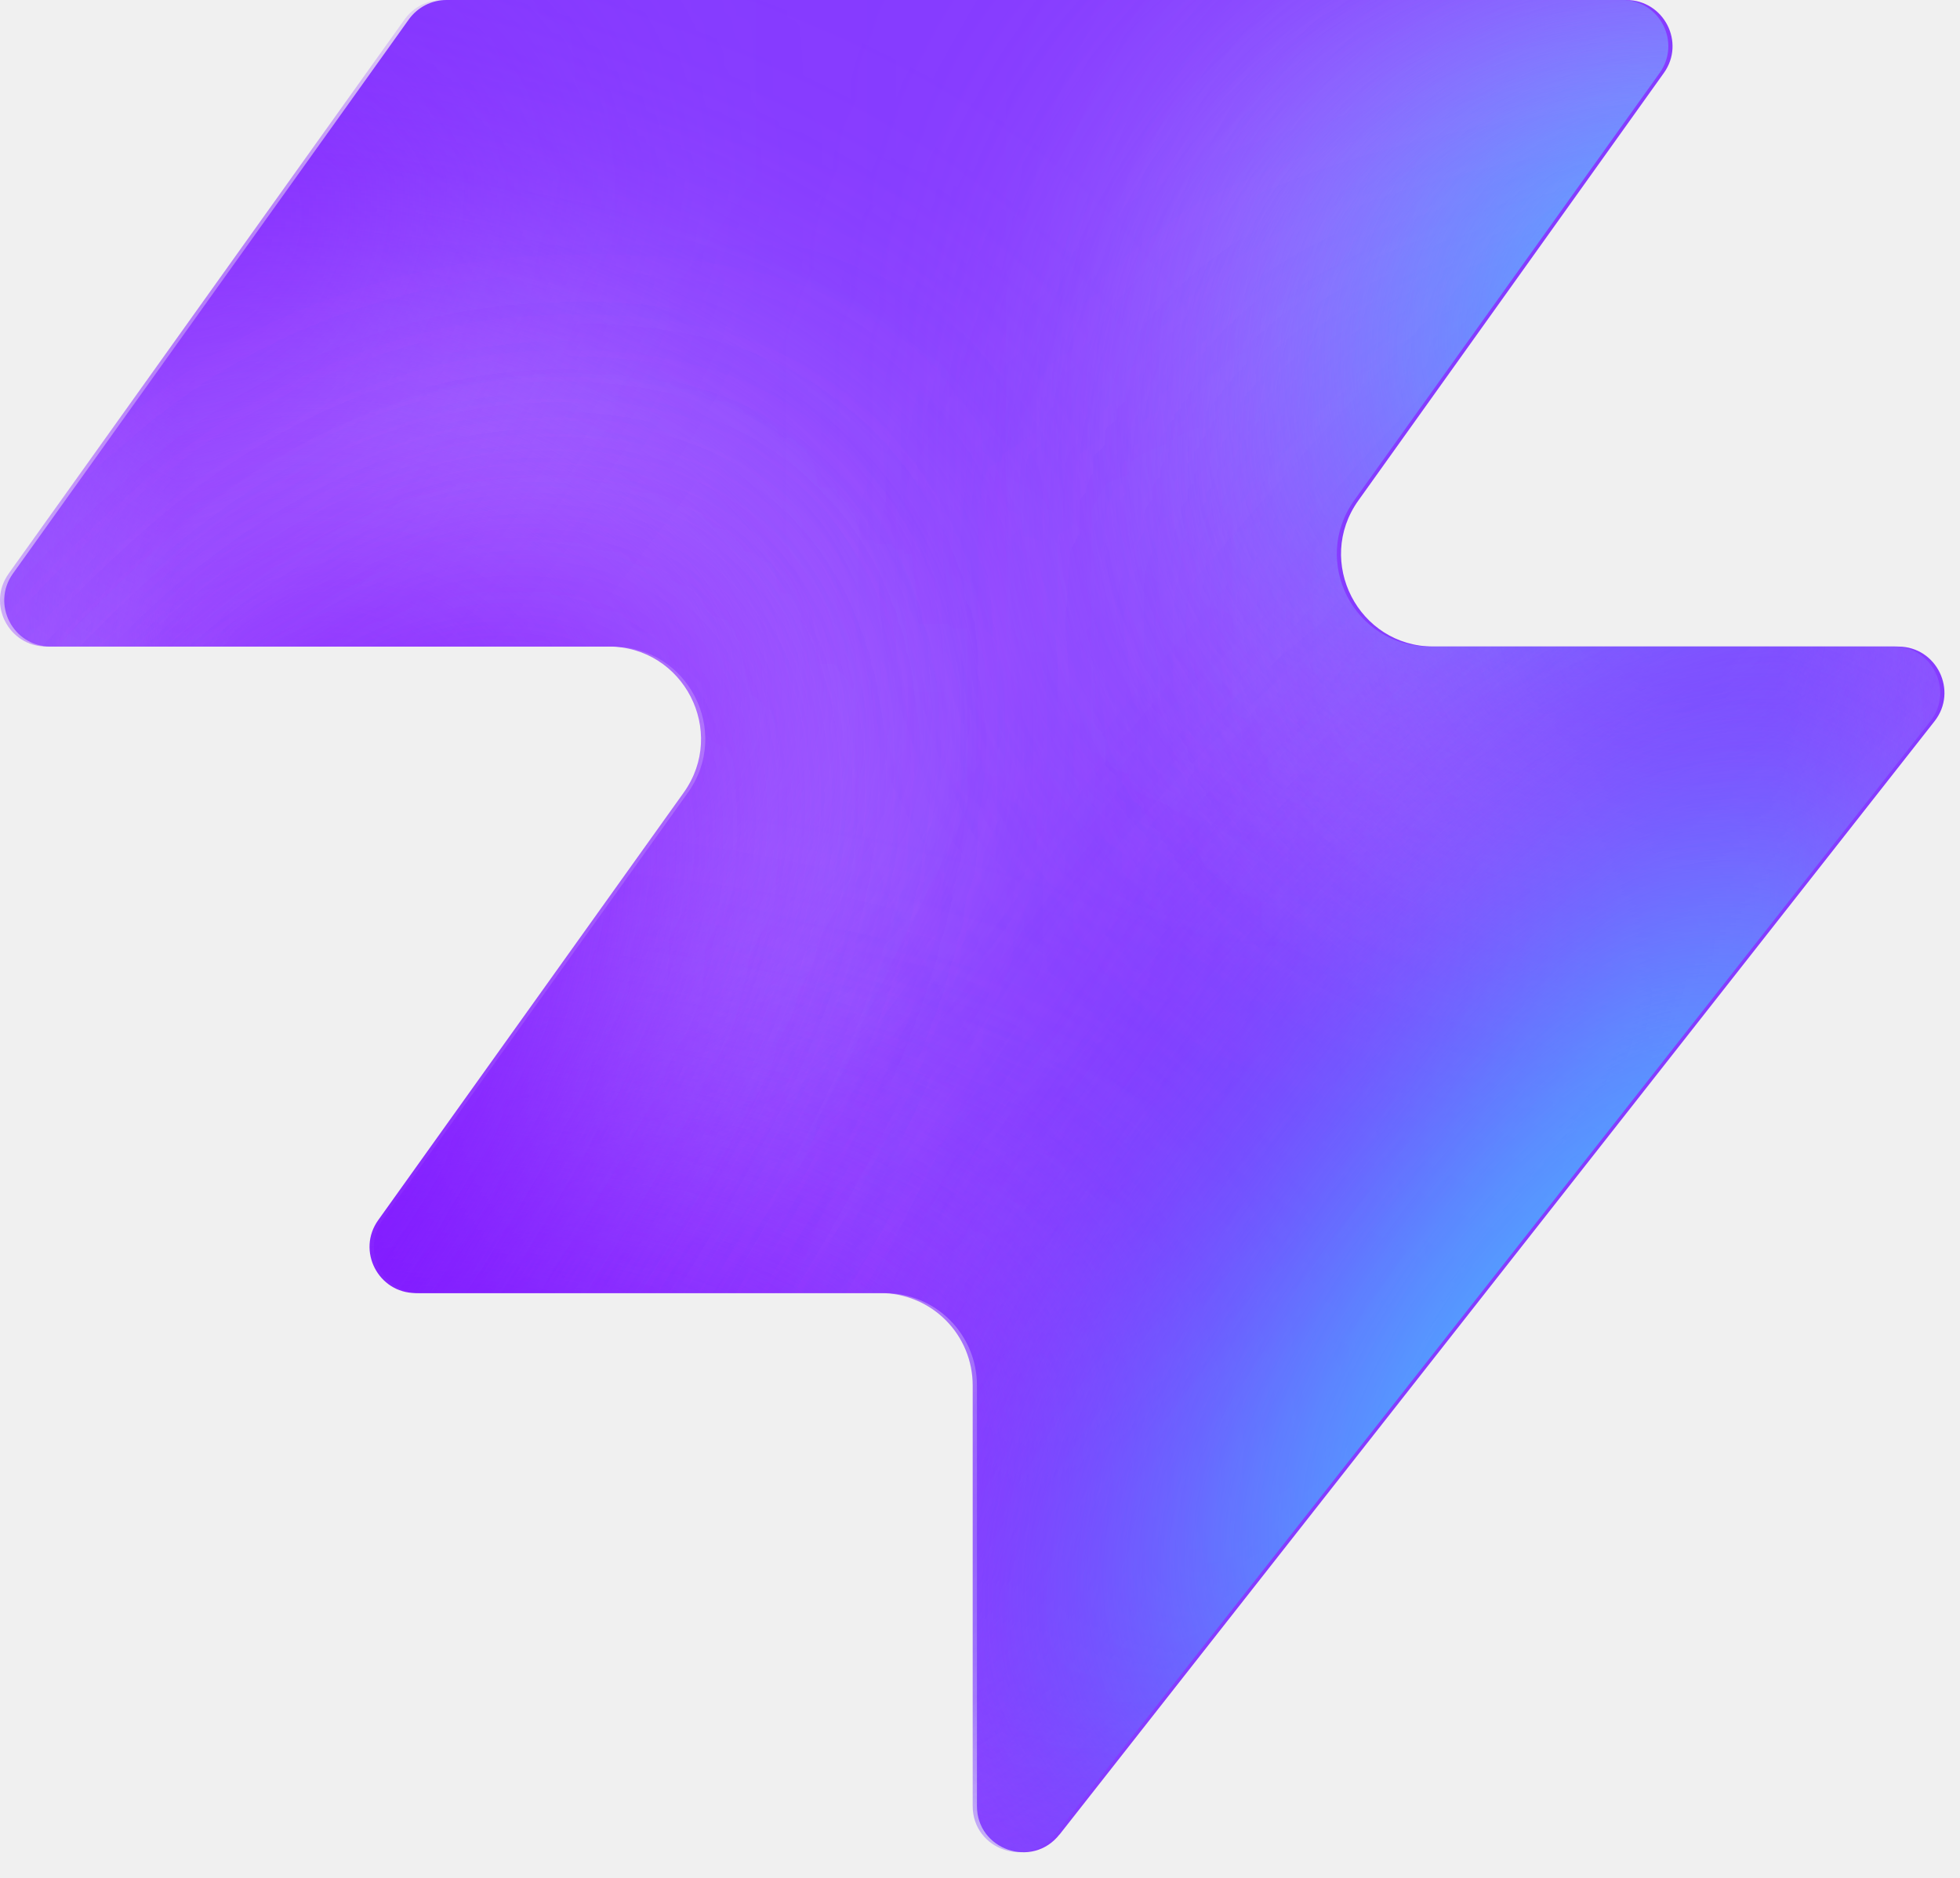
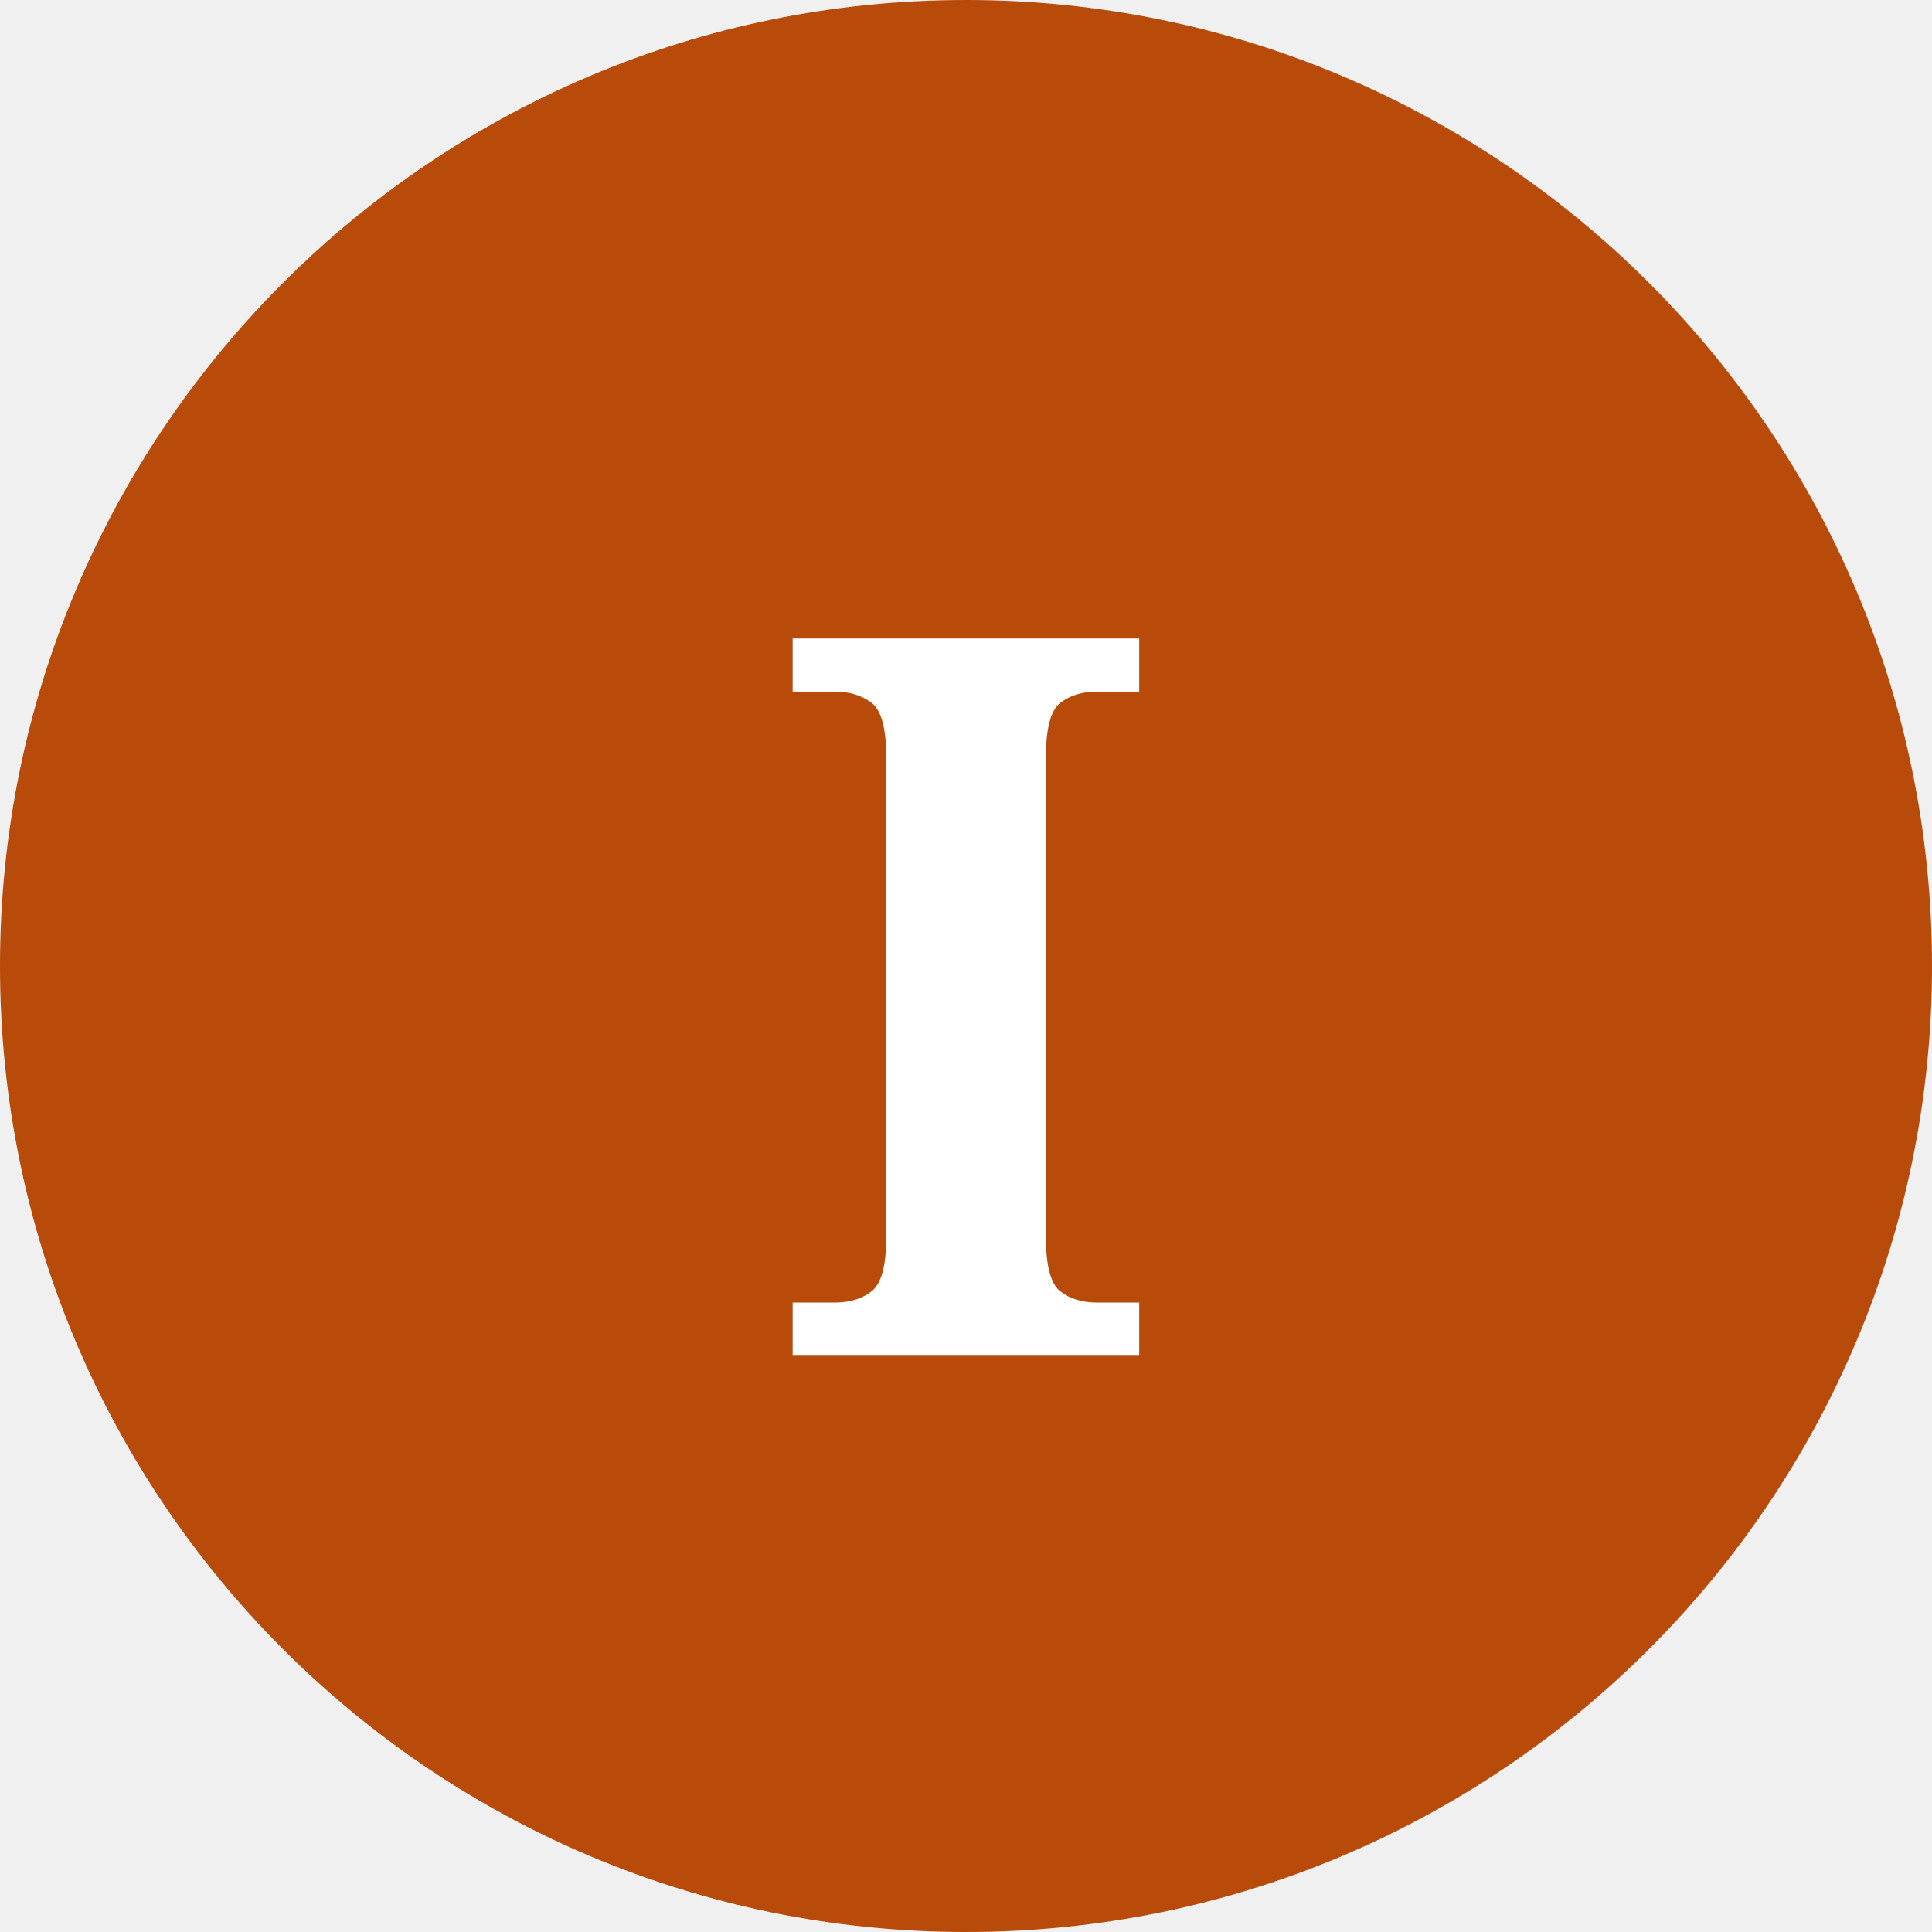
- <svg xmlns="http://www.w3.org/2000/svg" width="48" height="46" fill="none" viewBox="0 0 48 46">
-   <path fill="#863bff" d="M25.946 44.938c-.664.845-2.021.375-2.021-.698V33.937a2.26 2.26 0 0 0-2.262-2.262H10.287c-.92 0-1.456-1.04-.92-1.788l7.48-10.471c1.07-1.497 0-3.578-1.842-3.578H1.237c-.92 0-1.456-1.04-.92-1.788L10.013.474c.214-.297.556-.474.92-.474h28.894c.92 0 1.456 1.04.92 1.788l-7.48 10.471c-1.07 1.498 0 3.579 1.842 3.579h11.377c.943 0 1.473 1.088.89 1.83L25.947 44.94z" style="fill:#863bff;fill:color(display-p3 .525 .23 1);fill-opacity:1" />
-   <mask id="a" width="48" height="46" x="0" y="0" maskUnits="userSpaceOnUse" style="mask-type:alpha">
-     <path fill="#000" d="M25.842 44.938c-.664.844-2.021.375-2.021-.698V33.937a2.26 2.26 0 0 0-2.262-2.262H10.183c-.92 0-1.456-1.04-.92-1.788l7.48-10.471c1.07-1.498 0-3.579-1.842-3.579H1.133c-.92 0-1.456-1.04-.92-1.787L9.91.473c.214-.297.556-.474.92-.474h28.894c.92 0 1.456 1.04.92 1.788l-7.48 10.471c-1.07 1.498 0 3.578 1.842 3.578h11.377c.943 0 1.473 1.088.89 1.832L25.843 44.94z" style="fill:#000;fill-opacity:1" />
-   </mask>
-   <g mask="url(#a)">
-     <g filter="url(#b)">
-       <ellipse cx="5.508" cy="14.704" fill="#ede6ff" rx="5.508" ry="14.704" style="fill:#ede6ff;fill:color(display-p3 .927 .903 1);fill-opacity:1" transform="matrix(.00324 1 1 -.00324 -4.47 31.516)" />
-     </g>
-     <g filter="url(#c)">
-       <ellipse cx="10.399" cy="29.851" fill="#ede6ff" rx="10.399" ry="29.851" style="fill:#ede6ff;fill:color(display-p3 .927 .903 1);fill-opacity:1" transform="matrix(.00324 1 1 -.00324 -39.328 7.883)" />
-     </g>
-     <g filter="url(#d)">
-       <ellipse cx="5.508" cy="30.487" fill="#7e14ff" rx="5.508" ry="30.487" style="fill:#7e14ff;fill:color(display-p3 .492 .077 1);fill-opacity:1" transform="rotate(89.814 -25.913 -14.639)scale(1 -1)" />
-     </g>
-     <g filter="url(#e)">
-       <ellipse cx="5.508" cy="30.599" fill="#7e14ff" rx="5.508" ry="30.599" style="fill:#7e14ff;fill:color(display-p3 .492 .077 1);fill-opacity:1" transform="rotate(89.814 -32.644 -3.334)scale(1 -1)" />
-     </g>
-     <g filter="url(#f)">
-       <ellipse cx="5.508" cy="30.599" fill="#7e14ff" rx="5.508" ry="30.599" style="fill:#7e14ff;fill:color(display-p3 .492 .077 1);fill-opacity:1" transform="matrix(.00324 1 1 -.00324 -34.34 30.47)" />
-     </g>
-     <g filter="url(#g)">
-       <ellipse cx="14.072" cy="22.078" fill="#ede6ff" rx="14.072" ry="22.078" style="fill:#ede6ff;fill:color(display-p3 .927 .903 1);fill-opacity:1" transform="rotate(93.35 24.506 48.493)scale(-1 1)" />
-     </g>
-     <g filter="url(#h)">
-       <ellipse cx="3.47" cy="21.501" fill="#7e14ff" rx="3.47" ry="21.501" style="fill:#7e14ff;fill:color(display-p3 .492 .077 1);fill-opacity:1" transform="rotate(89.009 28.708 47.59)scale(-1 1)" />
-     </g>
-     <g filter="url(#i)">
-       <ellipse cx="3.47" cy="21.501" fill="#7e14ff" rx="3.47" ry="21.501" style="fill:#7e14ff;fill:color(display-p3 .492 .077 1);fill-opacity:1" transform="rotate(89.009 28.708 47.59)scale(-1 1)" />
-     </g>
-     <g filter="url(#j)">
-       <ellipse cx=".387" cy="8.972" fill="#7e14ff" rx="4.407" ry="29.108" style="fill:#7e14ff;fill:color(display-p3 .492 .077 1);fill-opacity:1" transform="rotate(39.51 .387 8.972)" />
-     </g>
-     <g filter="url(#k)">
-       <ellipse cx="47.523" cy="-6.092" fill="#7e14ff" rx="4.407" ry="29.108" style="fill:#7e14ff;fill:color(display-p3 .492 .077 1);fill-opacity:1" transform="rotate(37.892 47.523 -6.092)" />
-     </g>
-     <g filter="url(#l)">
-       <ellipse cx="41.412" cy="6.333" fill="#47bfff" rx="5.971" ry="9.665" style="fill:#47bfff;fill:color(display-p3 .28 .748 1);fill-opacity:1" transform="rotate(37.892 41.412 6.333)" />
-     </g>
-     <g filter="url(#m)">
-       <ellipse cx="-1.879" cy="38.332" fill="#7e14ff" rx="4.407" ry="29.108" style="fill:#7e14ff;fill:color(display-p3 .492 .077 1);fill-opacity:1" transform="rotate(37.892 -1.88 38.332)" />
-     </g>
-     <g filter="url(#n)">
-       <ellipse cx="-1.879" cy="38.332" fill="#7e14ff" rx="4.407" ry="29.108" style="fill:#7e14ff;fill:color(display-p3 .492 .077 1);fill-opacity:1" transform="rotate(37.892 -1.88 38.332)" />
-     </g>
-     <g filter="url(#o)">
-       <ellipse cx="35.651" cy="29.907" fill="#7e14ff" rx="4.407" ry="29.108" style="fill:#7e14ff;fill:color(display-p3 .492 .077 1);fill-opacity:1" transform="rotate(37.892 35.651 29.907)" />
-     </g>
-     <g filter="url(#p)">
-       <ellipse cx="38.418" cy="32.4" fill="#47bfff" rx="5.971" ry="15.297" style="fill:#47bfff;fill:color(display-p3 .28 .748 1);fill-opacity:1" transform="rotate(37.892 38.418 32.4)" />
-     </g>
-   </g>
-   <defs>
-     <filter id="b" width="60.045" height="41.654" x="-19.77" y="16.149" color-interpolation-filters="sRGB" filterUnits="userSpaceOnUse">
-       <feFlood flood-opacity="0" result="BackgroundImageFix" />
-       <feBlend in="SourceGraphic" in2="BackgroundImageFix" result="shape" />
-       <feGaussianBlur result="effect1_foregroundBlur_2002_17158" stdDeviation="7.659" />
-     </filter>
-     <filter id="c" width="90.34" height="51.437" x="-54.613" y="-7.533" color-interpolation-filters="sRGB" filterUnits="userSpaceOnUse">
-       <feFlood flood-opacity="0" result="BackgroundImageFix" />
-       <feBlend in="SourceGraphic" in2="BackgroundImageFix" result="shape" />
-       <feGaussianBlur result="effect1_foregroundBlur_2002_17158" stdDeviation="7.659" />
-     </filter>
-     <filter id="d" width="79.355" height="29.4" x="-49.64" y="2.03" color-interpolation-filters="sRGB" filterUnits="userSpaceOnUse">
-       <feFlood flood-opacity="0" result="BackgroundImageFix" />
-       <feBlend in="SourceGraphic" in2="BackgroundImageFix" result="shape" />
-       <feGaussianBlur result="effect1_foregroundBlur_2002_17158" stdDeviation="4.596" />
-     </filter>
-     <filter id="e" width="79.579" height="29.4" x="-45.045" y="20.029" color-interpolation-filters="sRGB" filterUnits="userSpaceOnUse">
-       <feFlood flood-opacity="0" result="BackgroundImageFix" />
-       <feBlend in="SourceGraphic" in2="BackgroundImageFix" result="shape" />
-       <feGaussianBlur result="effect1_foregroundBlur_2002_17158" stdDeviation="4.596" />
-     </filter>
-     <filter id="f" width="79.579" height="29.4" x="-43.513" y="21.178" color-interpolation-filters="sRGB" filterUnits="userSpaceOnUse">
-       <feFlood flood-opacity="0" result="BackgroundImageFix" />
-       <feBlend in="SourceGraphic" in2="BackgroundImageFix" result="shape" />
-       <feGaussianBlur result="effect1_foregroundBlur_2002_17158" stdDeviation="4.596" />
-     </filter>
-     <filter id="g" width="74.749" height="58.852" x="15.756" y="-17.901" color-interpolation-filters="sRGB" filterUnits="userSpaceOnUse">
-       <feFlood flood-opacity="0" result="BackgroundImageFix" />
-       <feBlend in="SourceGraphic" in2="BackgroundImageFix" result="shape" />
-       <feGaussianBlur result="effect1_foregroundBlur_2002_17158" stdDeviation="7.659" />
-     </filter>
-     <filter id="h" width="61.377" height="25.362" x="23.548" y="2.284" color-interpolation-filters="sRGB" filterUnits="userSpaceOnUse">
-       <feFlood flood-opacity="0" result="BackgroundImageFix" />
-       <feBlend in="SourceGraphic" in2="BackgroundImageFix" result="shape" />
-       <feGaussianBlur result="effect1_foregroundBlur_2002_17158" stdDeviation="4.596" />
-     </filter>
-     <filter id="i" width="61.377" height="25.362" x="23.548" y="2.284" color-interpolation-filters="sRGB" filterUnits="userSpaceOnUse">
-       <feFlood flood-opacity="0" result="BackgroundImageFix" />
-       <feBlend in="SourceGraphic" in2="BackgroundImageFix" result="shape" />
-       <feGaussianBlur result="effect1_foregroundBlur_2002_17158" stdDeviation="4.596" />
-     </filter>
-     <filter id="j" width="56.045" height="63.649" x="-27.636" y="-22.853" color-interpolation-filters="sRGB" filterUnits="userSpaceOnUse">
-       <feFlood flood-opacity="0" result="BackgroundImageFix" />
-       <feBlend in="SourceGraphic" in2="BackgroundImageFix" result="shape" />
-       <feGaussianBlur result="effect1_foregroundBlur_2002_17158" stdDeviation="4.596" />
-     </filter>
-     <filter id="k" width="54.814" height="64.646" x="20.116" y="-38.415" color-interpolation-filters="sRGB" filterUnits="userSpaceOnUse">
-       <feFlood flood-opacity="0" result="BackgroundImageFix" />
-       <feBlend in="SourceGraphic" in2="BackgroundImageFix" result="shape" />
-       <feGaussianBlur result="effect1_foregroundBlur_2002_17158" stdDeviation="4.596" />
-     </filter>
-     <filter id="l" width="33.541" height="35.313" x="24.641" y="-11.323" color-interpolation-filters="sRGB" filterUnits="userSpaceOnUse">
-       <feFlood flood-opacity="0" result="BackgroundImageFix" />
-       <feBlend in="SourceGraphic" in2="BackgroundImageFix" result="shape" />
-       <feGaussianBlur result="effect1_foregroundBlur_2002_17158" stdDeviation="4.596" />
-     </filter>
-     <filter id="m" width="54.814" height="64.646" x="-29.286" y="6.009" color-interpolation-filters="sRGB" filterUnits="userSpaceOnUse">
-       <feFlood flood-opacity="0" result="BackgroundImageFix" />
-       <feBlend in="SourceGraphic" in2="BackgroundImageFix" result="shape" />
-       <feGaussianBlur result="effect1_foregroundBlur_2002_17158" stdDeviation="4.596" />
-     </filter>
-     <filter id="n" width="54.814" height="64.646" x="-29.286" y="6.009" color-interpolation-filters="sRGB" filterUnits="userSpaceOnUse">
-       <feFlood flood-opacity="0" result="BackgroundImageFix" />
-       <feBlend in="SourceGraphic" in2="BackgroundImageFix" result="shape" />
-       <feGaussianBlur result="effect1_foregroundBlur_2002_17158" stdDeviation="4.596" />
-     </filter>
-     <filter id="o" width="54.814" height="64.646" x="8.244" y="-2.416" color-interpolation-filters="sRGB" filterUnits="userSpaceOnUse">
-       <feFlood flood-opacity="0" result="BackgroundImageFix" />
-       <feBlend in="SourceGraphic" in2="BackgroundImageFix" result="shape" />
-       <feGaussianBlur result="effect1_foregroundBlur_2002_17158" stdDeviation="4.596" />
-     </filter>
-     <filter id="p" width="39.409" height="43.623" x="18.713" y="10.588" color-interpolation-filters="sRGB" filterUnits="userSpaceOnUse">
-       <feFlood flood-opacity="0" result="BackgroundImageFix" />
-       <feBlend in="SourceGraphic" in2="BackgroundImageFix" result="shape" />
-       <feGaussianBlur result="effect1_foregroundBlur_2002_17158" stdDeviation="4.596" />
-     </filter>
-   </defs>
+ <svg xmlns="http://www.w3.org/2000/svg" viewBox="0 0 100 100">
+   <circle cx="50" cy="50" r="50" fill="#b84a0a" />
+   <text x="50" y="50" text-anchor="middle" dominant-baseline="central" font-family="Georgia, serif" font-size="52" font-weight="700" fill="#ffffff">I</text>
</svg>
